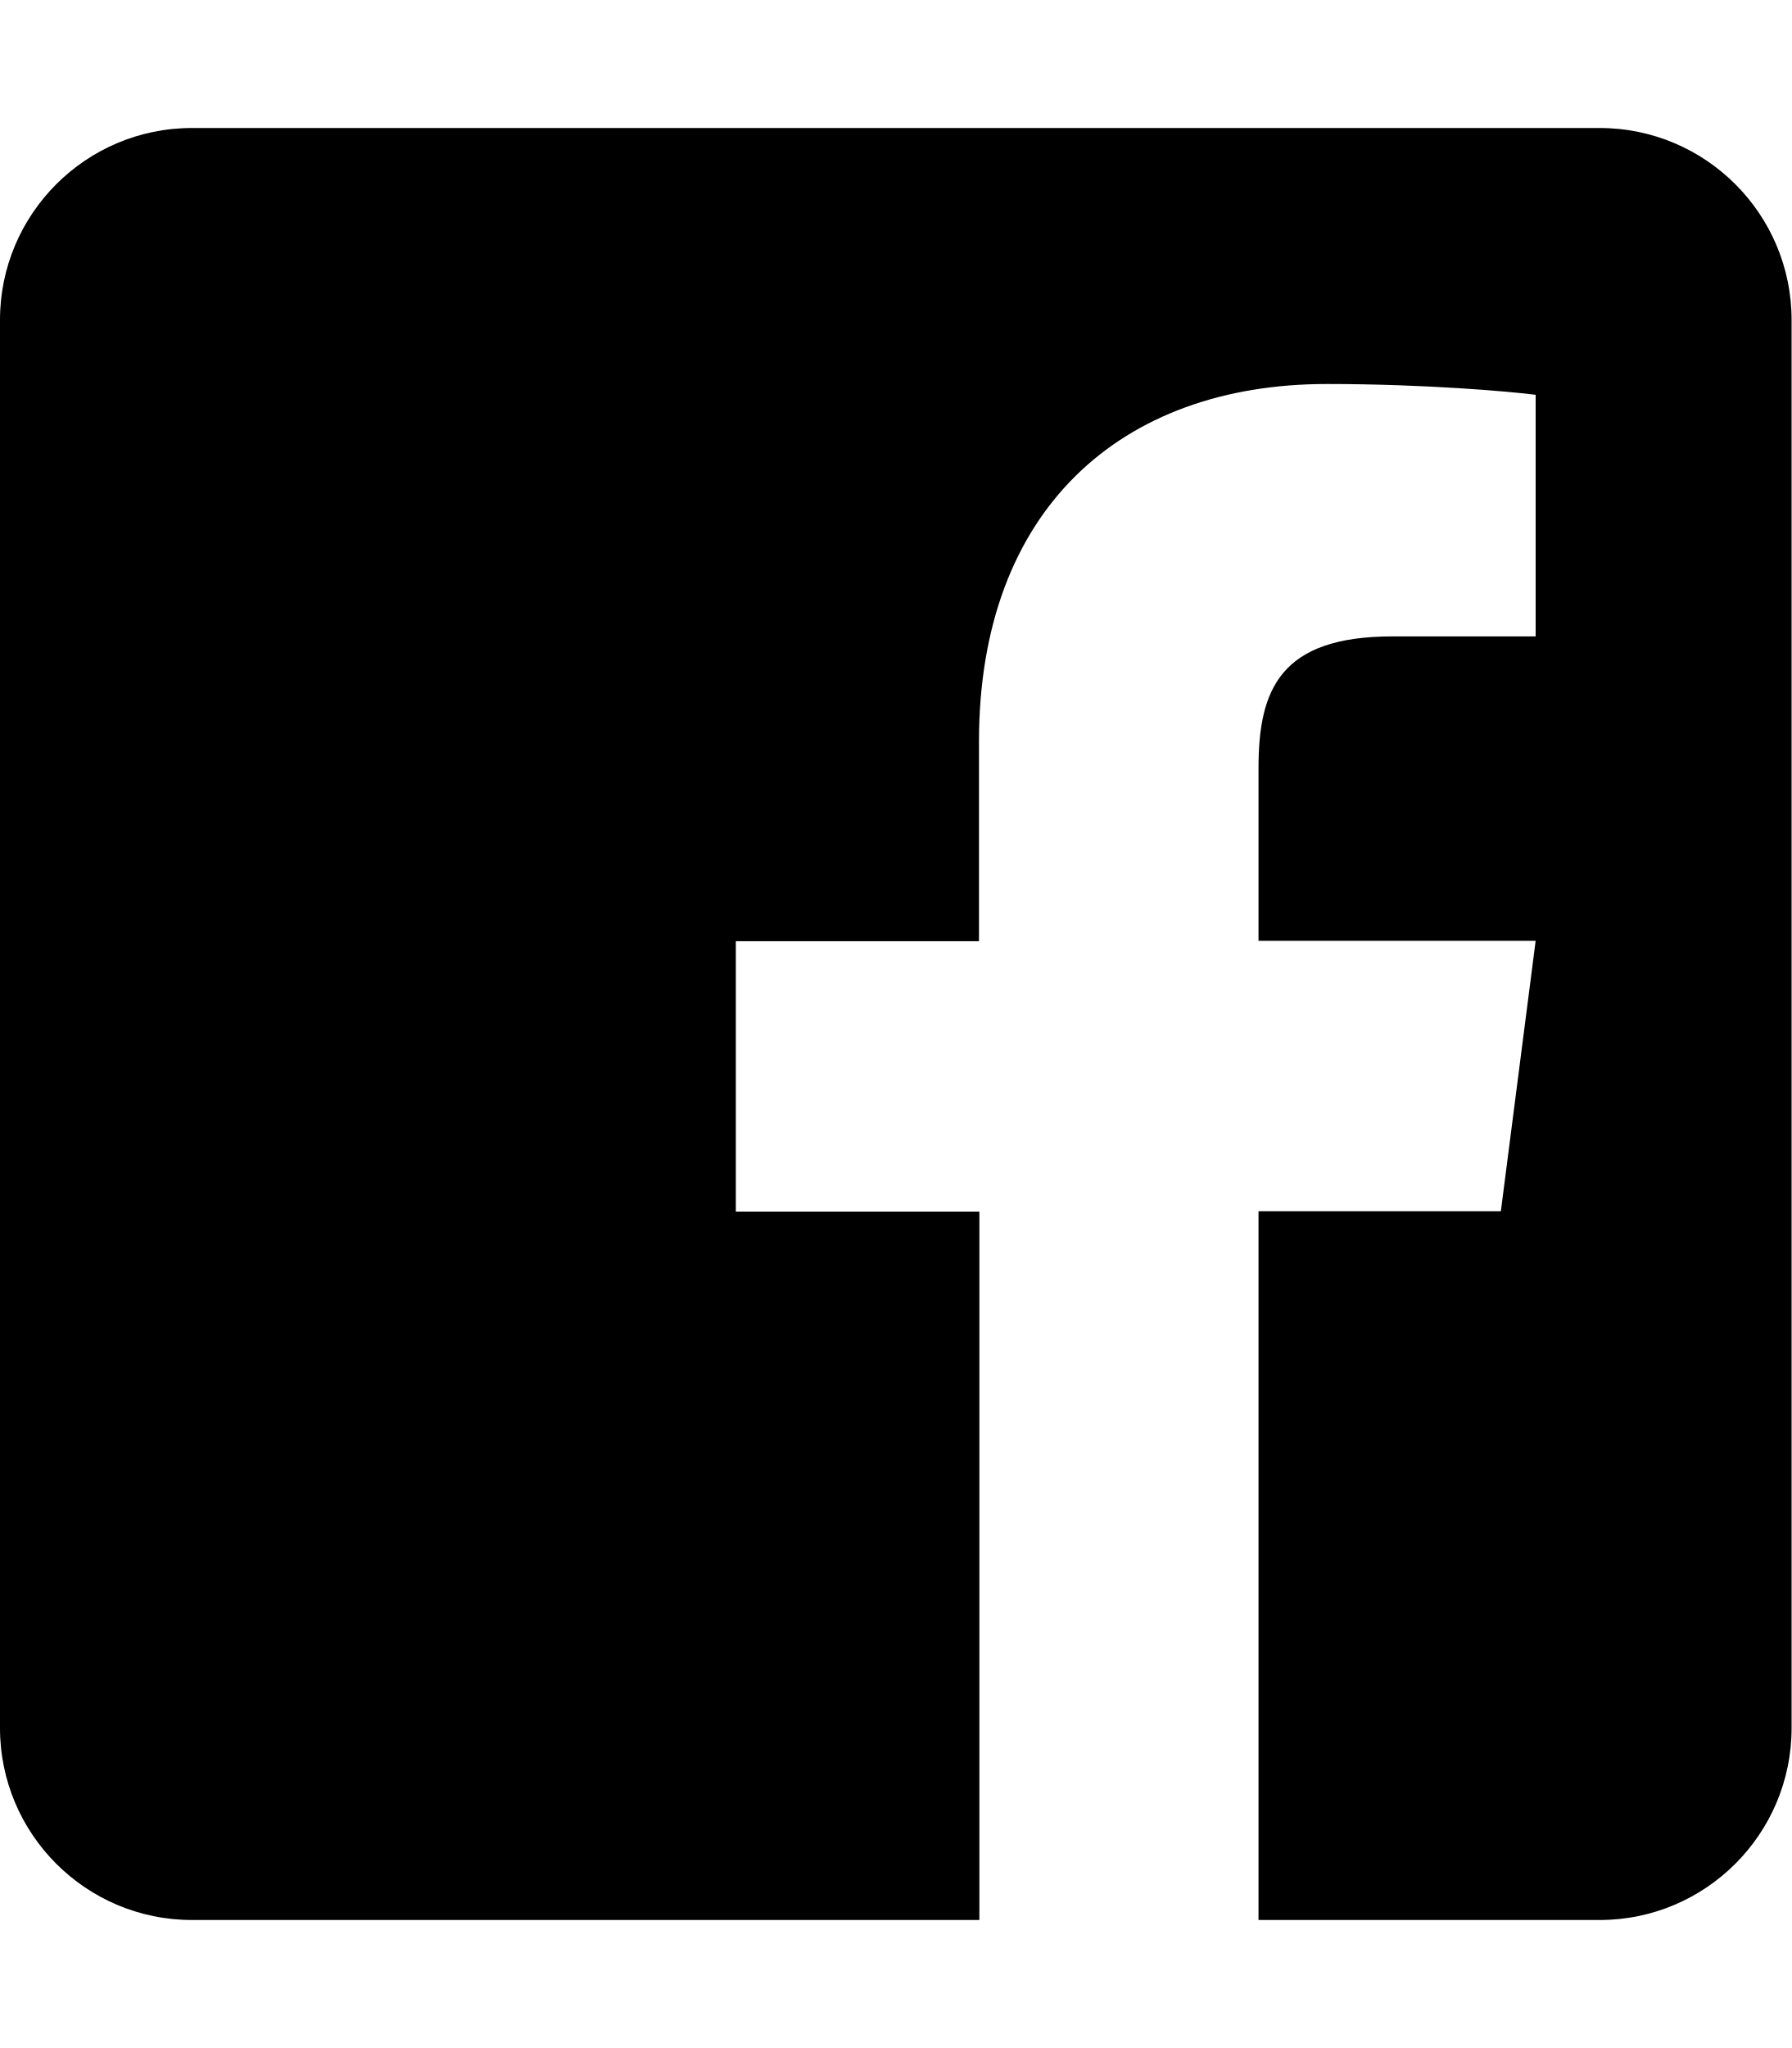
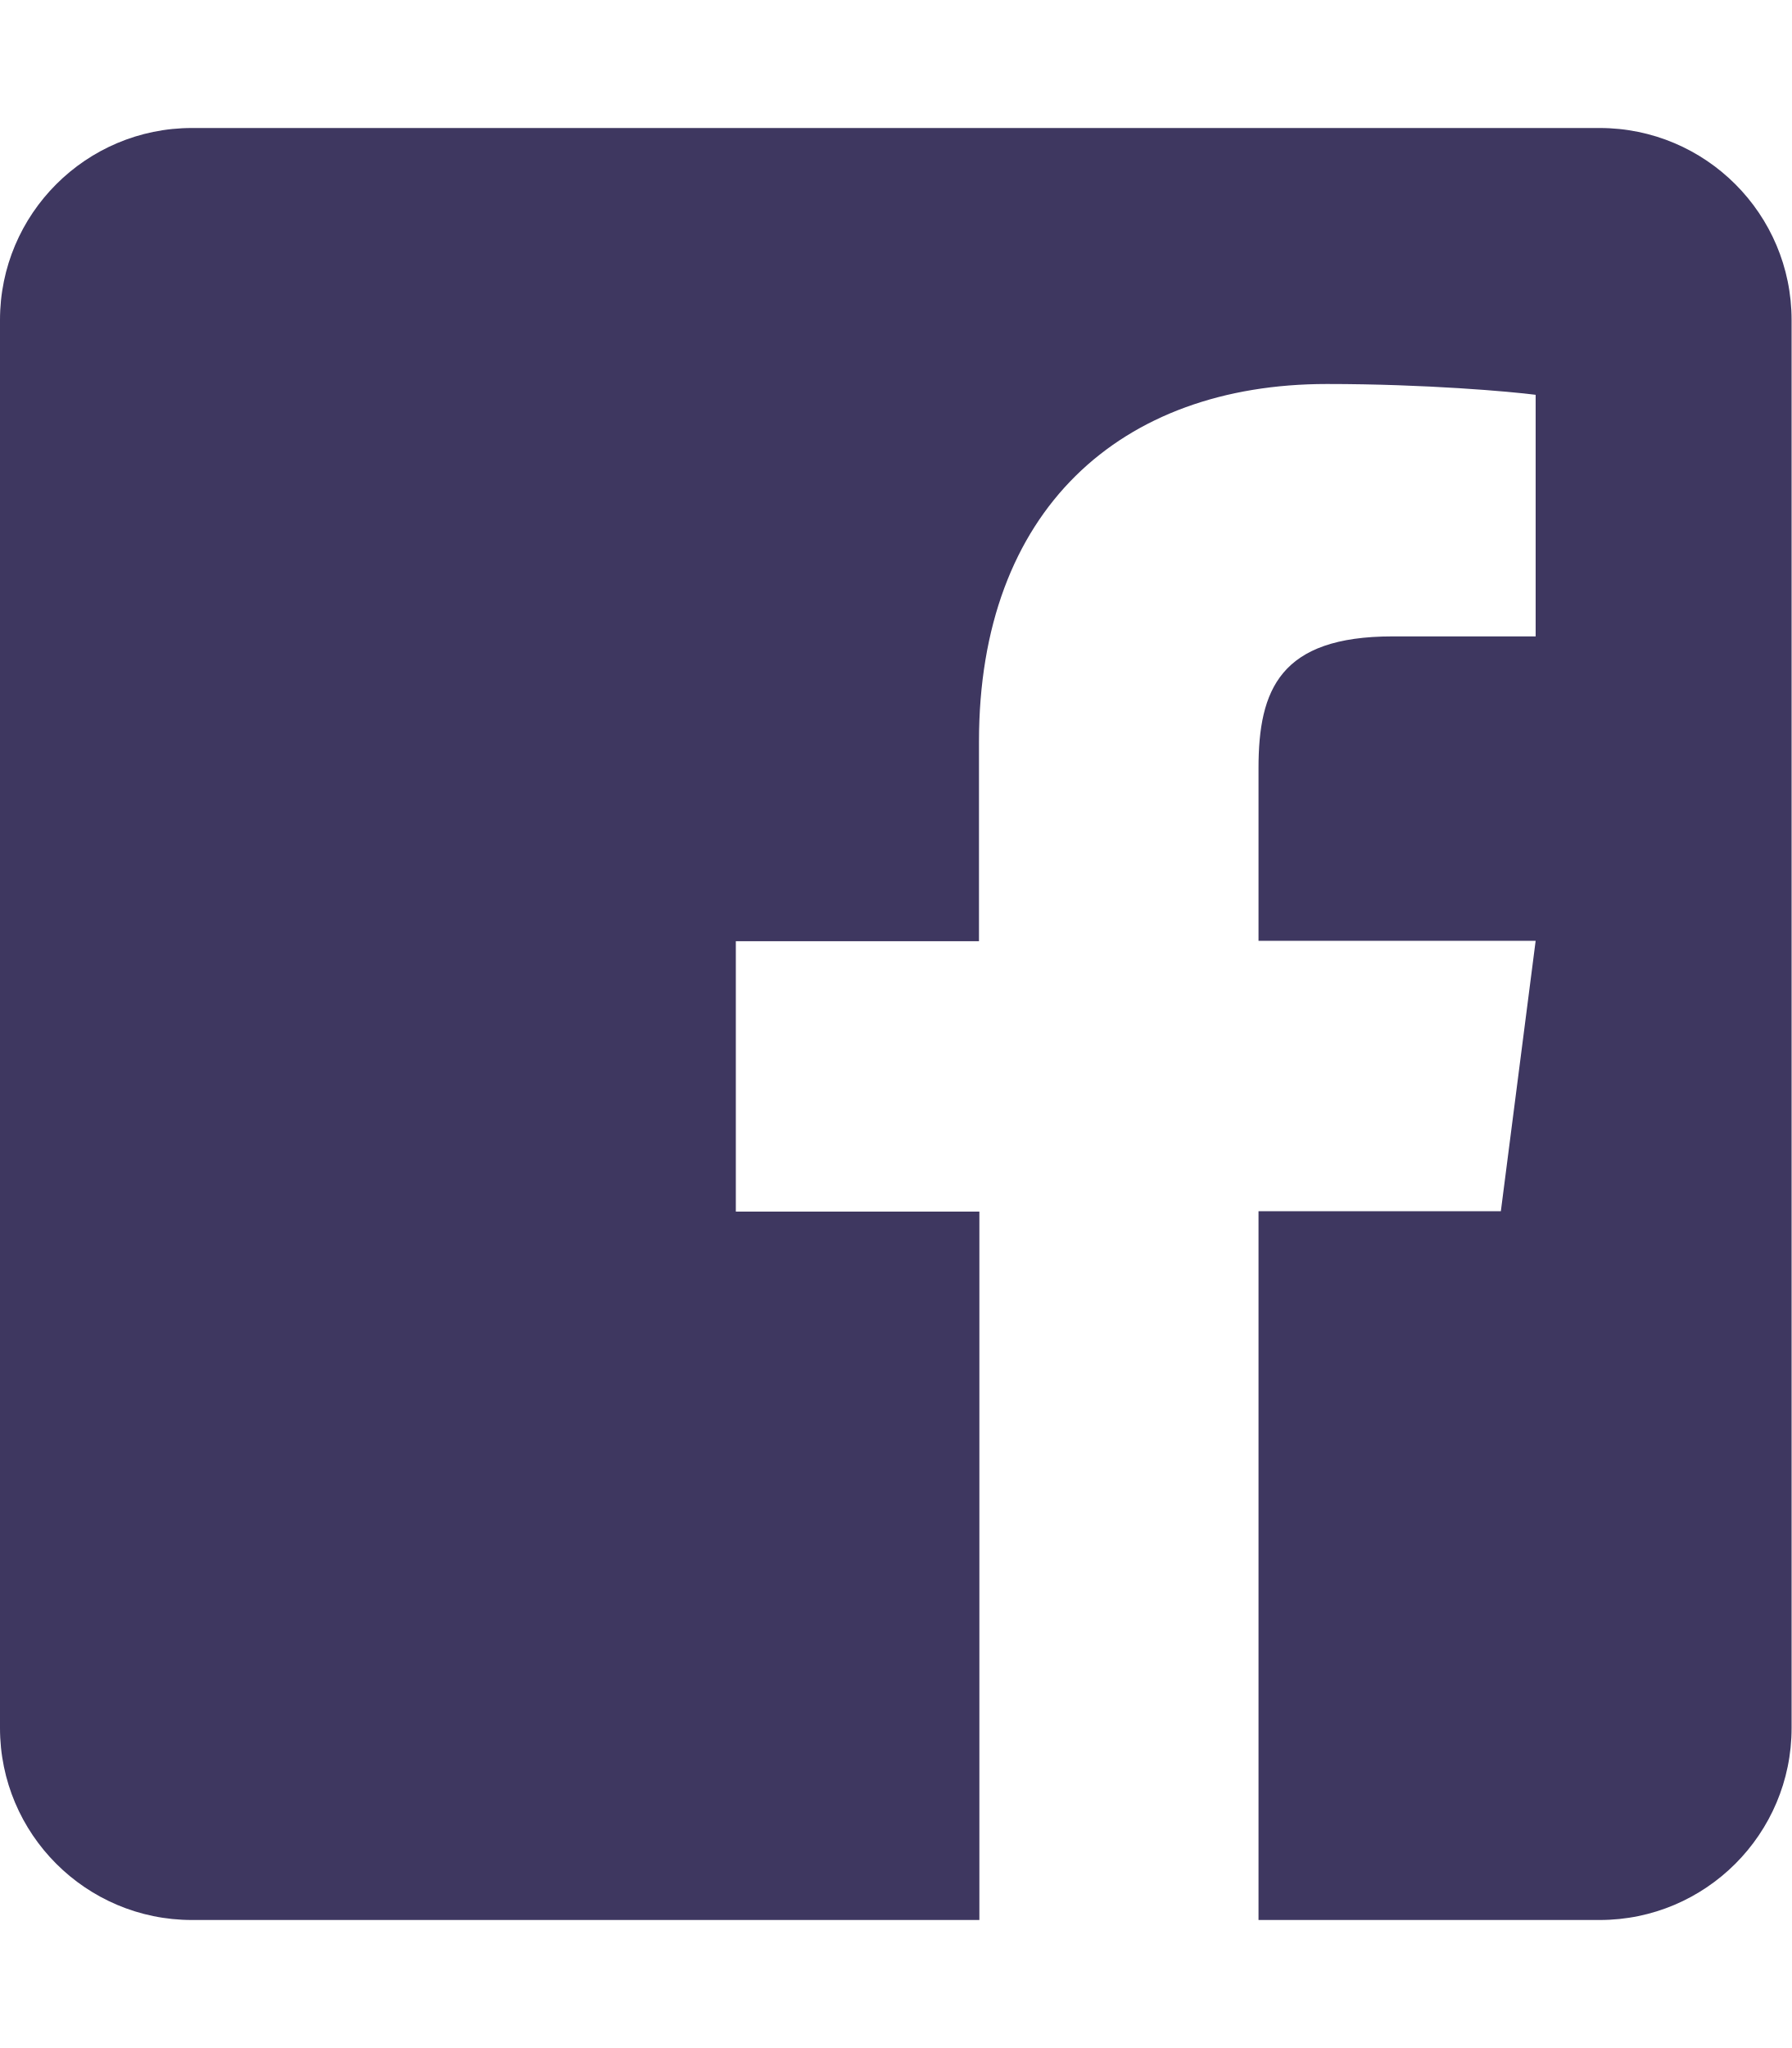
<svg xmlns="http://www.w3.org/2000/svg" viewBox="0 0 448 512">
-   <path d="M448 80v352c0 26.5-21.5 48-48 48h-85.3V302.8h60.6l8.7-67.6h-69.3V192c0-19.6 5.4-32.9 33.5-32.9H384V98.7c-6.2-.8-27.4-2.7-52.2-2.7-51.6 0-87 31.5-87 89.4v49.9H184v67.6h60.9V480H48c-26.5 0-48-21.5-48-48V80c0-26.5 21.5-48 48-48h352c26.5 0 48 21.5 48 48z" />
+   <path fill="rgb(62, 55, 96)" d="M448 80v352c0 26.5-21.5 48-48 48h-85.3V302.8h60.6l8.7-67.6h-69.3V192c0-19.6 5.4-32.9 33.5-32.9H384V98.7c-6.2-.8-27.4-2.7-52.2-2.7-51.6 0-87 31.5-87 89.4v49.9H184v67.6h60.9V480H48c-26.5 0-48-21.5-48-48V80c0-26.5 21.5-48 48-48h352c26.5 0 48 21.5 48 48z" />
</svg>
